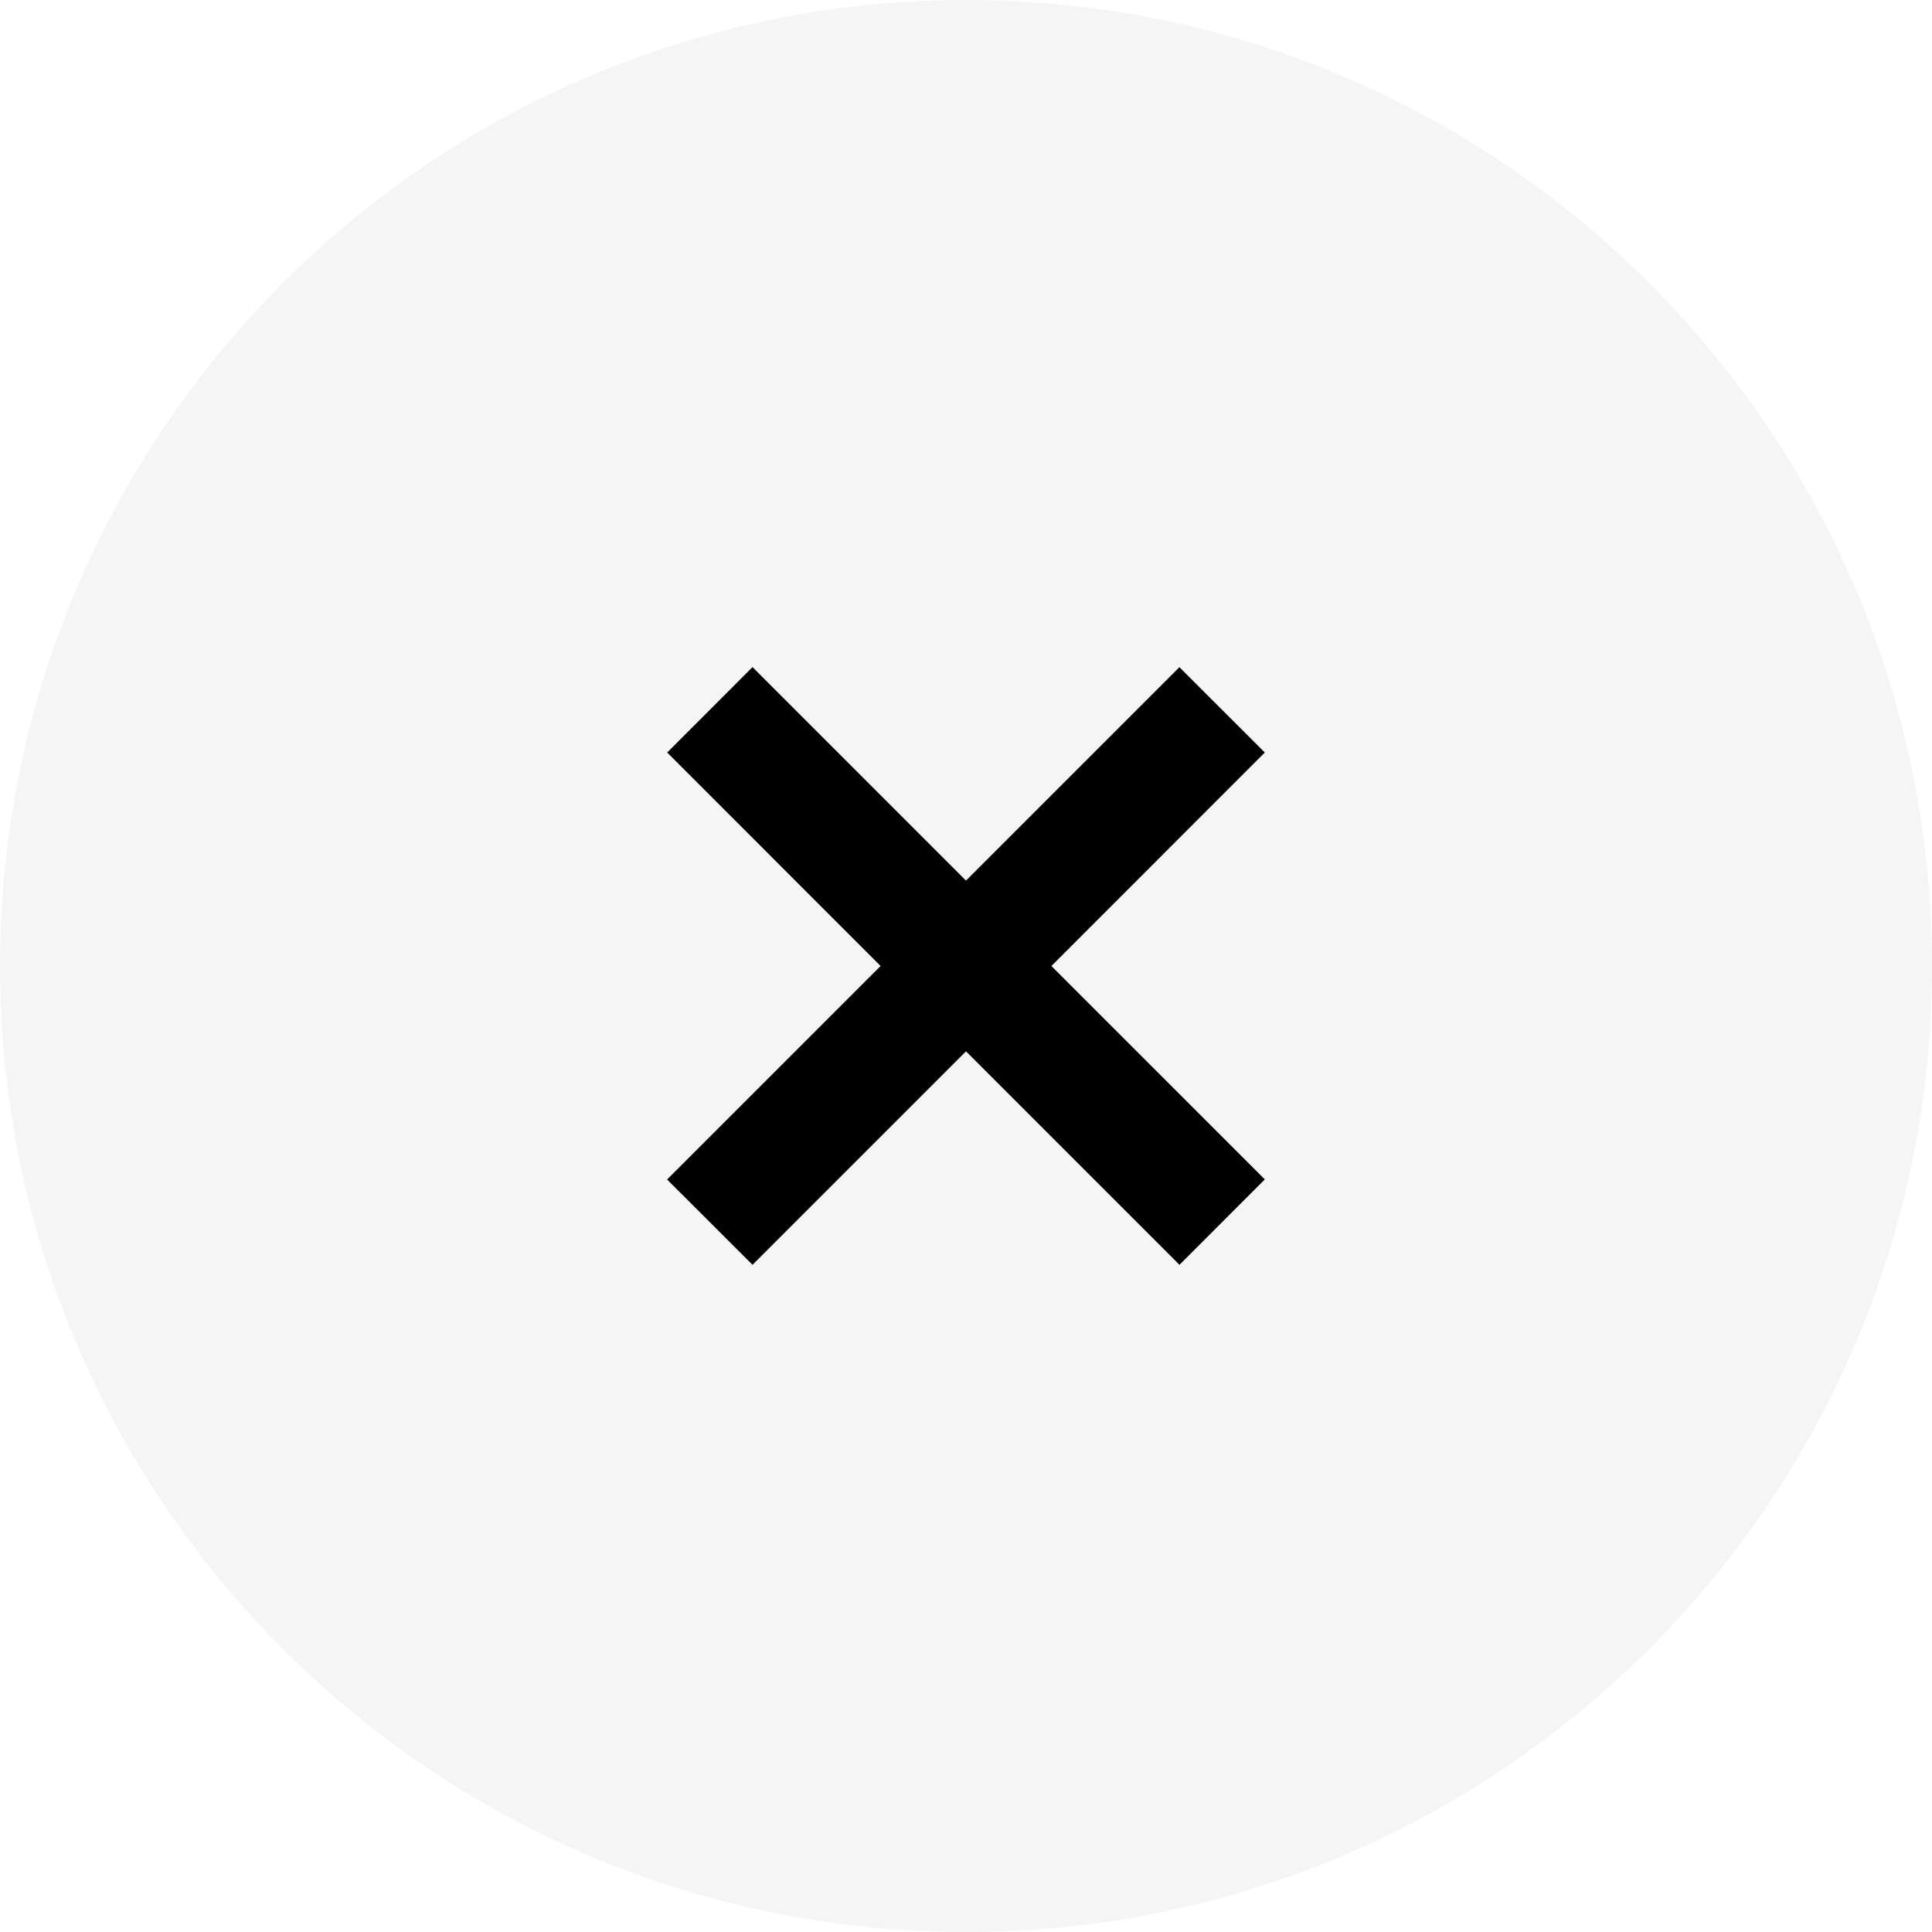
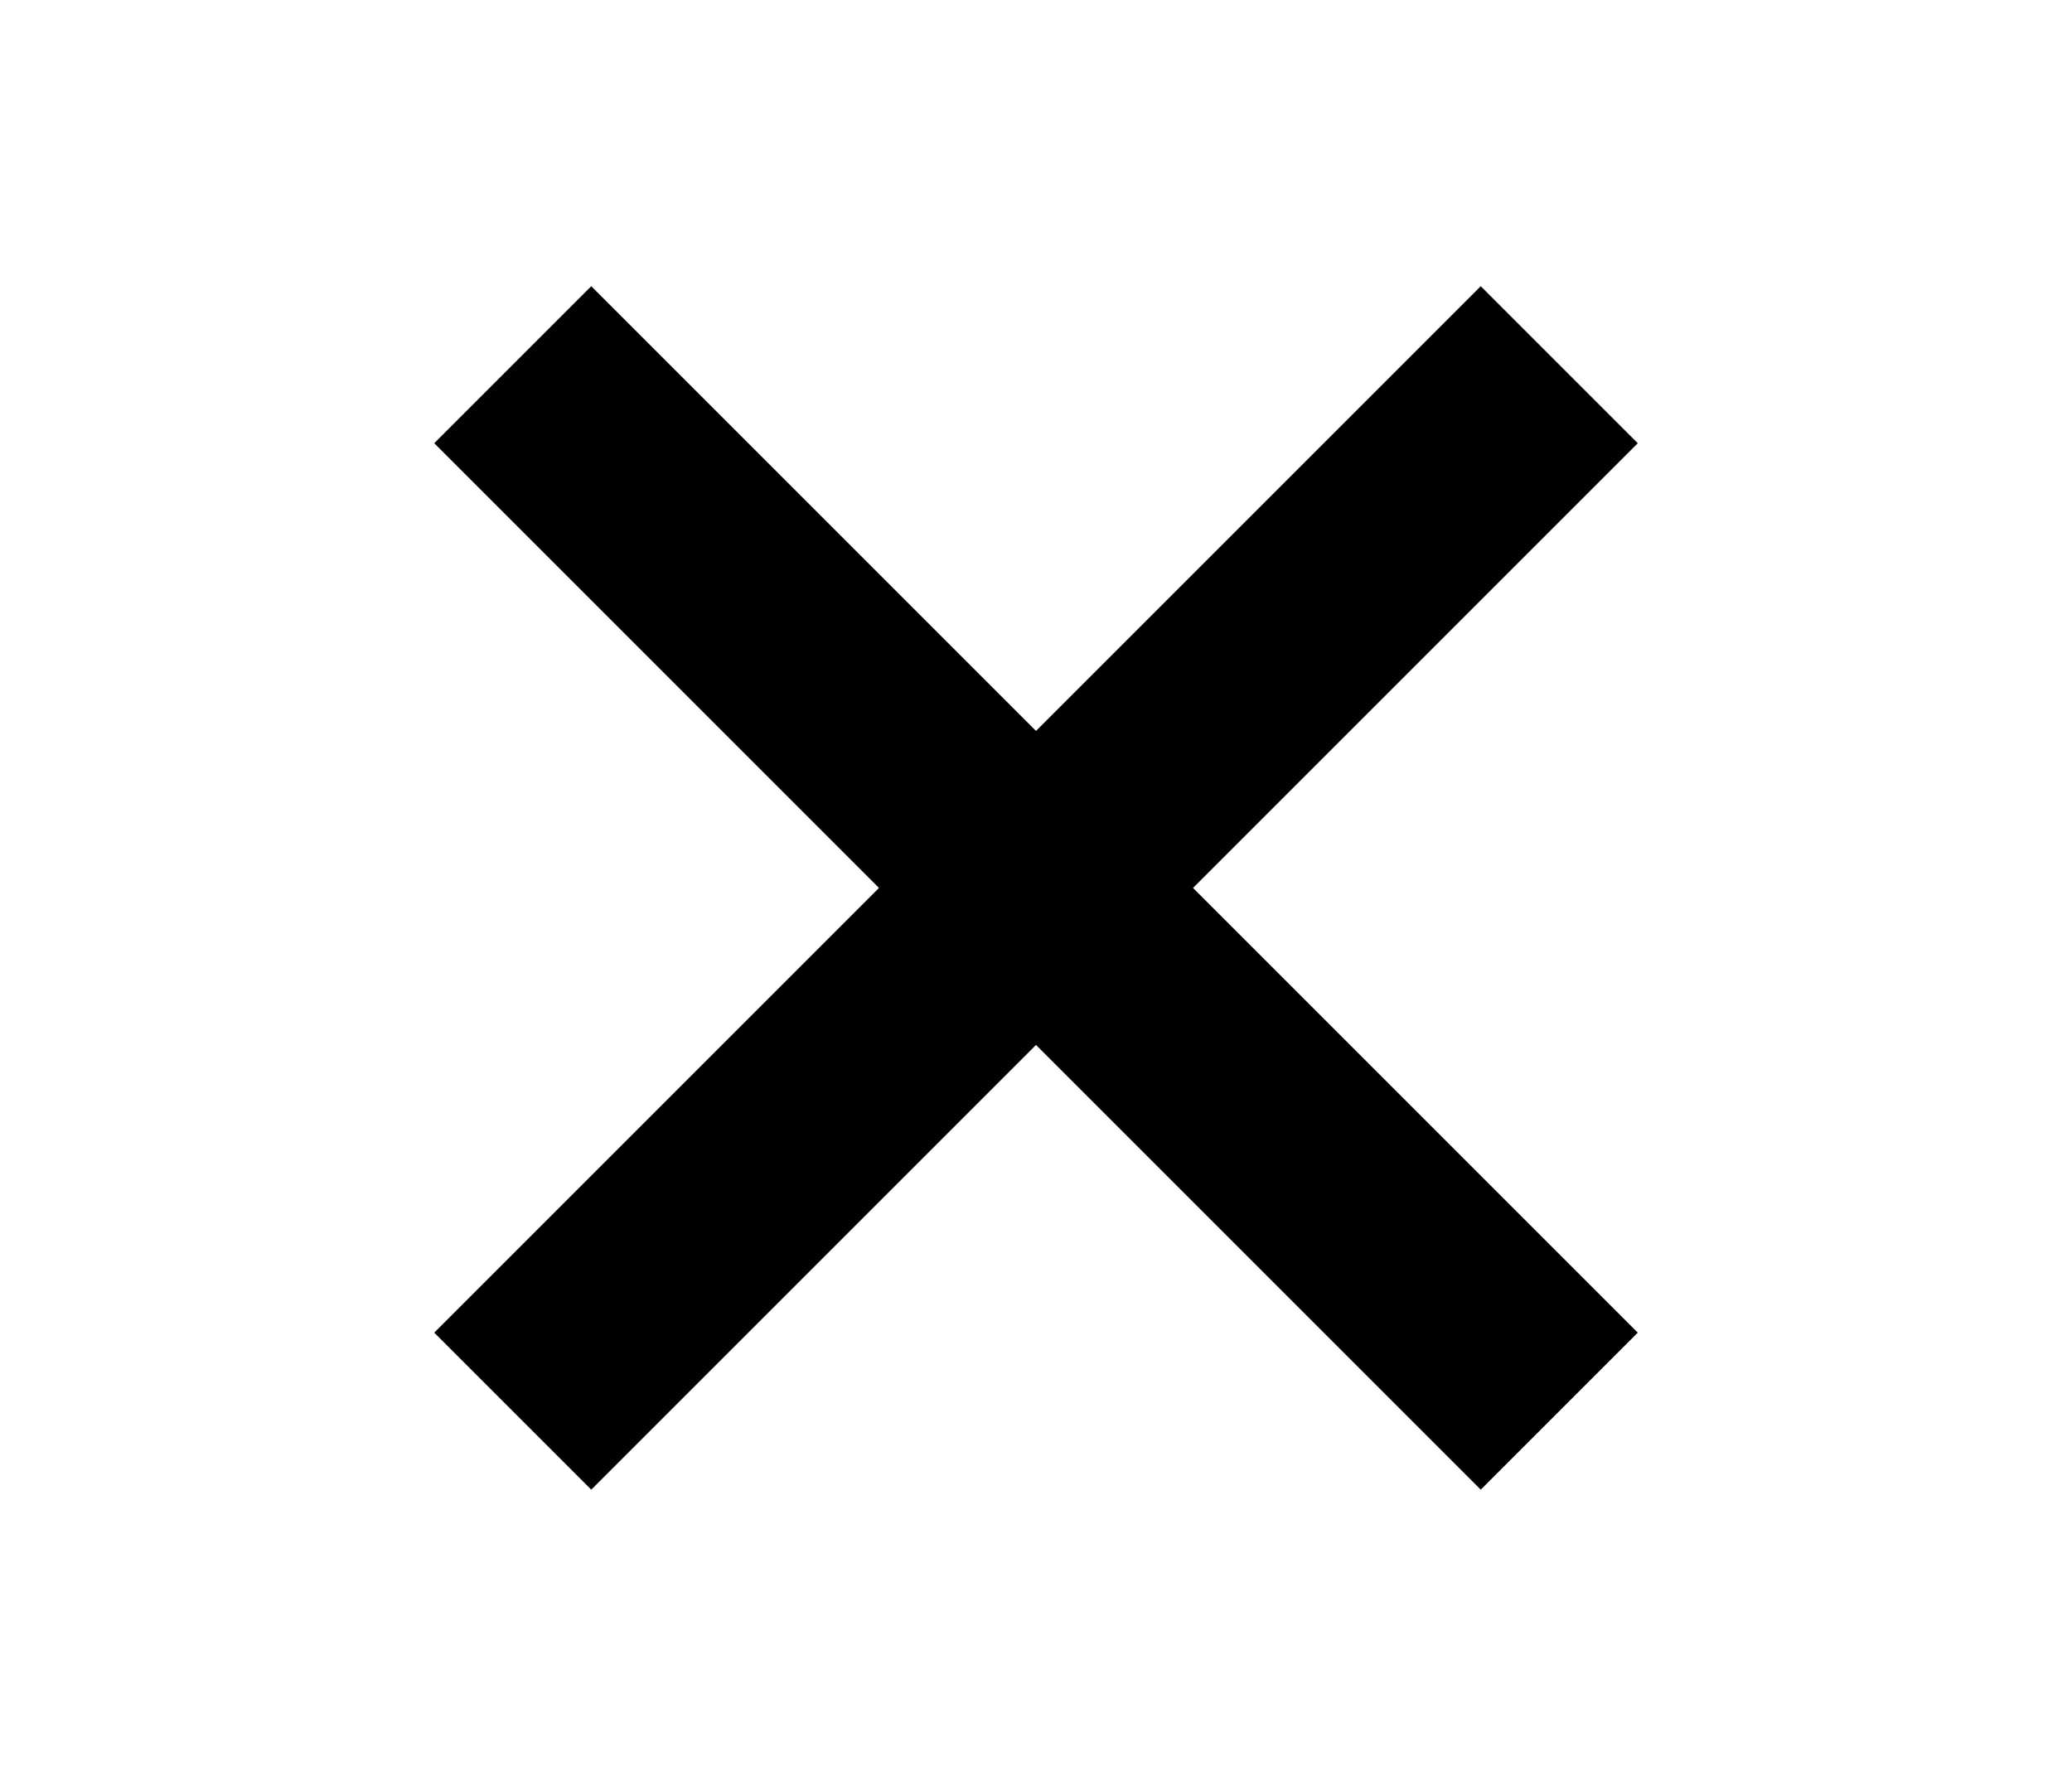
- <svg xmlns="http://www.w3.org/2000/svg" width="24" height="24" viewBox="0 0 24 24" fill="none">
-   <rect width="24" height="24" rx="12" fill="#F5F5F5" />
-   <path fill-rule="evenodd" clip-rule="evenodd" d="M12 13.06L14.652 15.712L15.712 14.651L13.061 12L15.712 9.348L14.651 8.288L12 10.939L9.348 8.287L8.288 9.348L10.939 12L8.287 14.652L9.348 15.712L12 13.06Z" fill="black" />
+ <svg xmlns="http://www.w3.org/2000/svg" width="14" height="12" viewBox="0 0 14 12" fill="none">
+   <path fill-rule="evenodd" clip-rule="evenodd" d="M7 7.061L10.005 10.066L11.066 9.005L8.061 6L11.066 2.995L10.005 1.934L7 4.939L3.995 1.934L2.934 2.995L5.939 6L2.934 9.005L3.995 10.066L7 7.061Z" fill="black" />
</svg>
